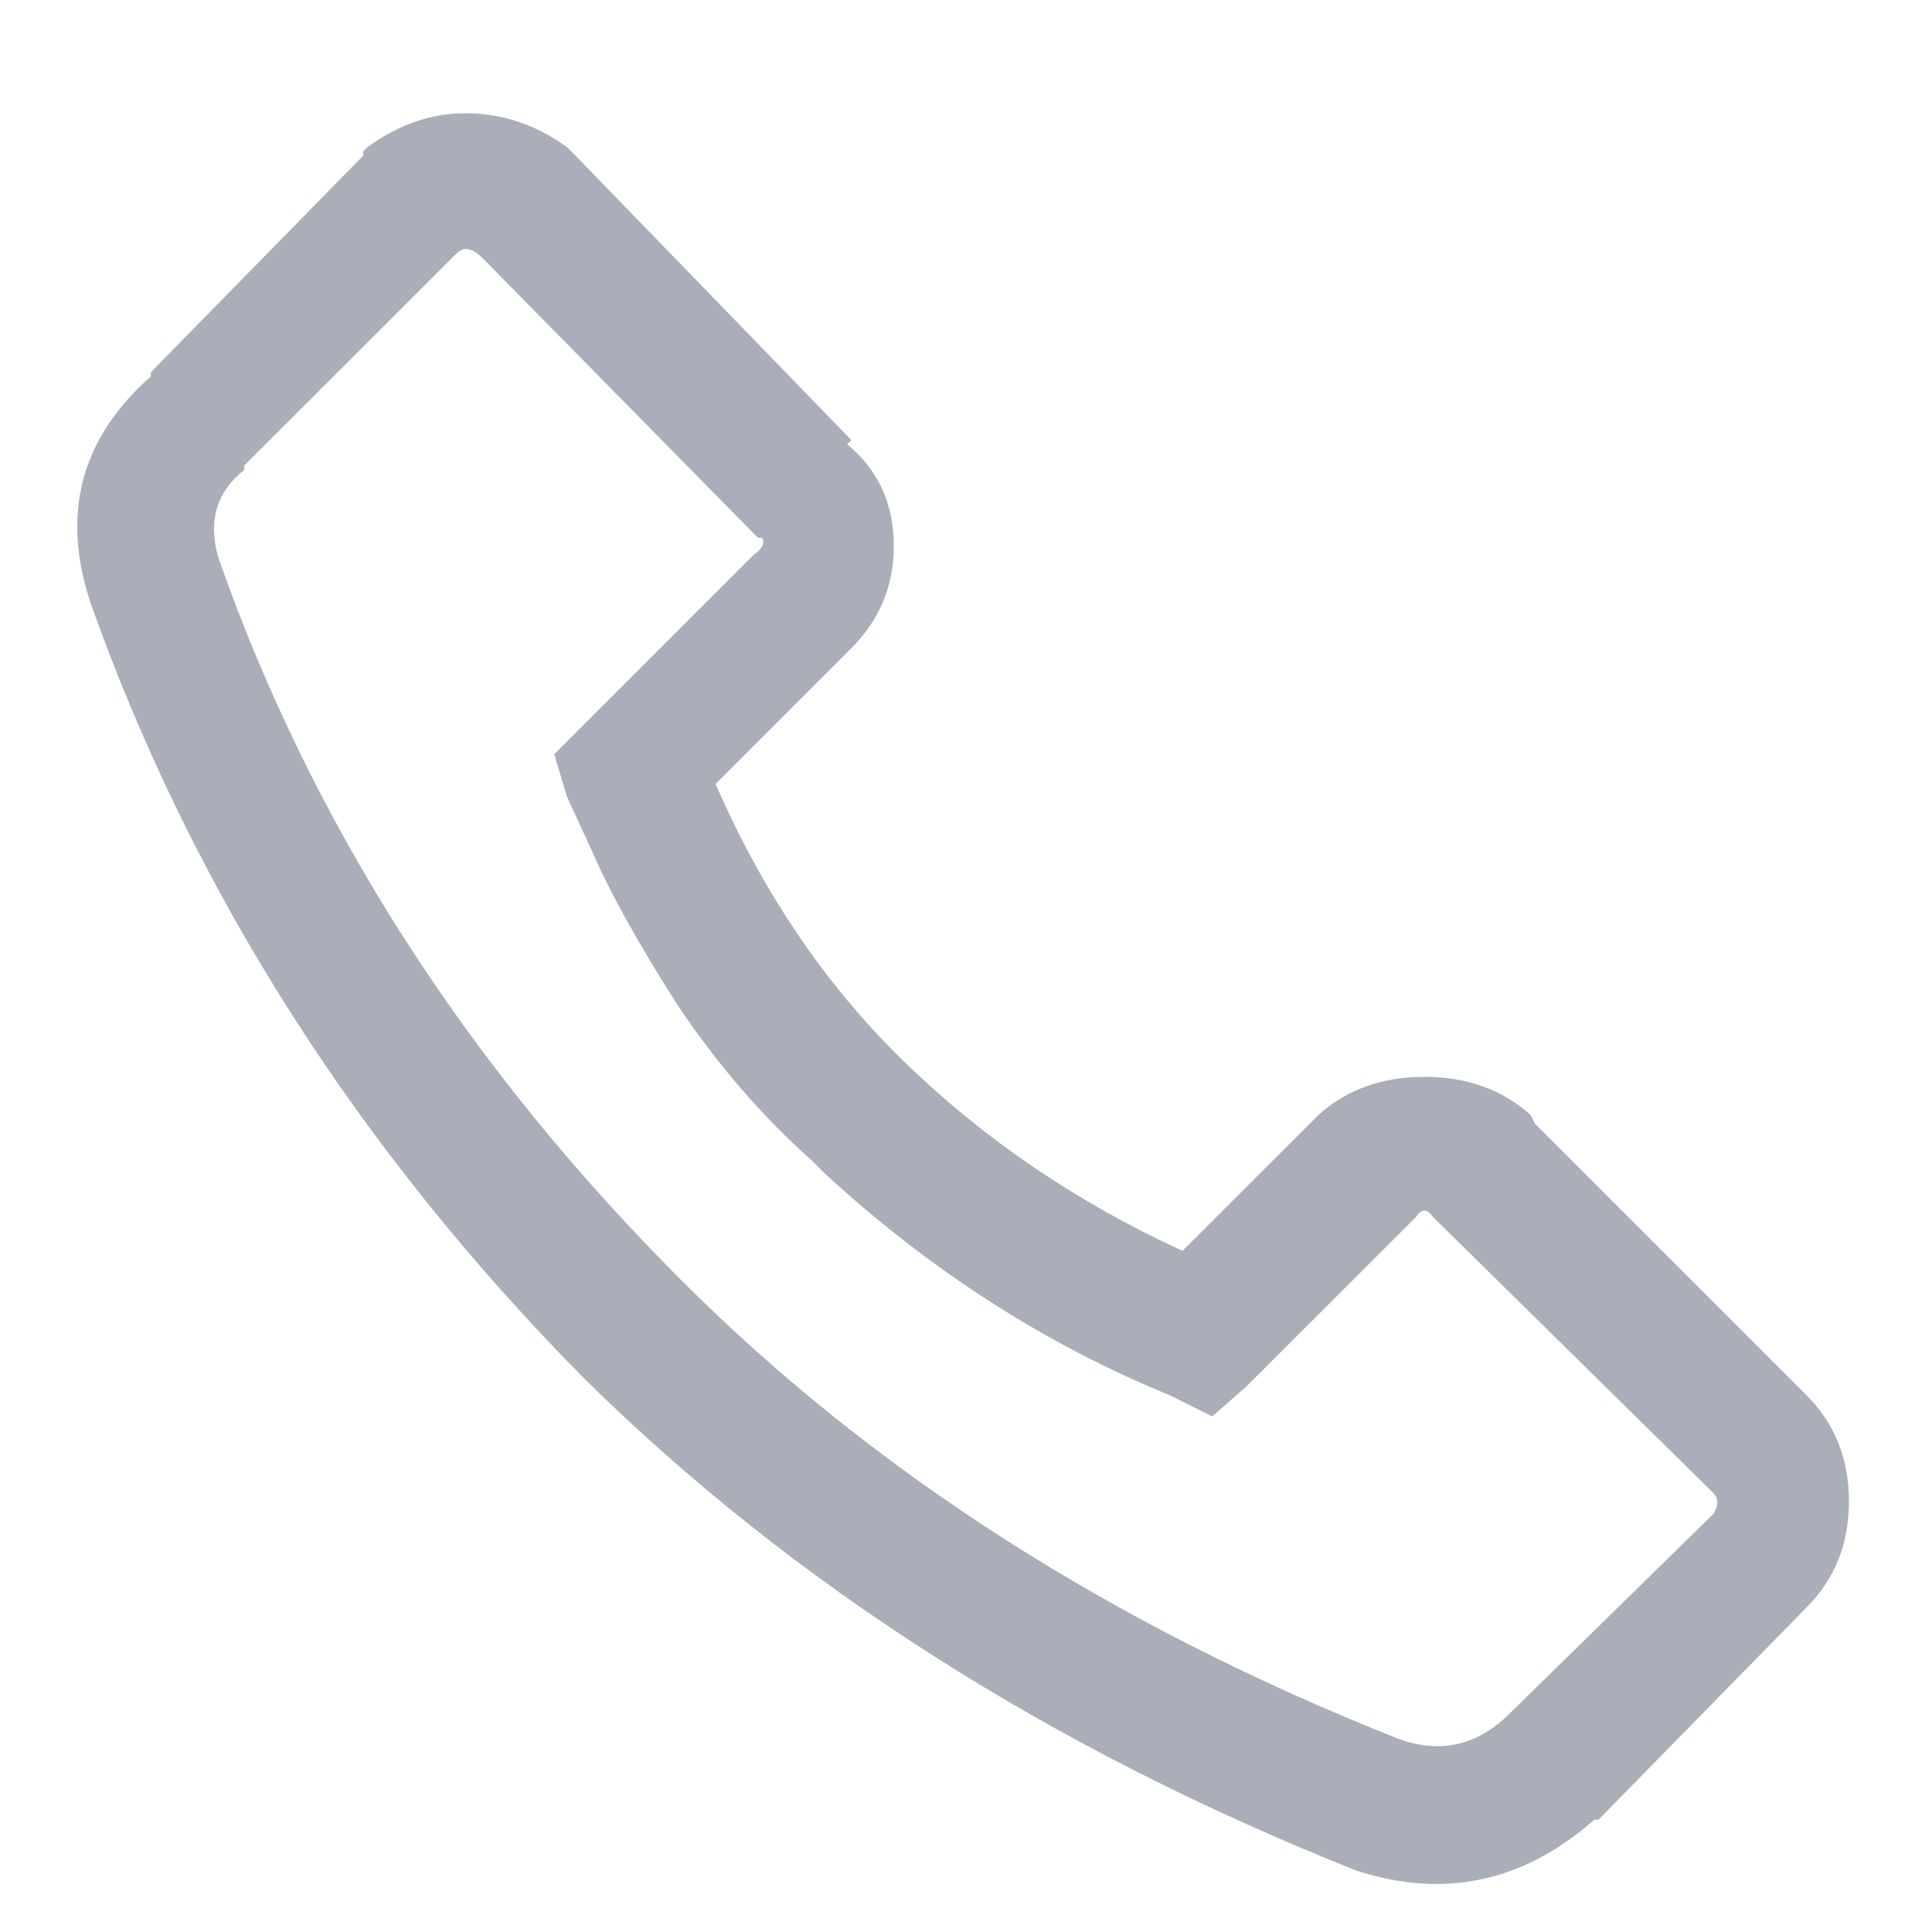
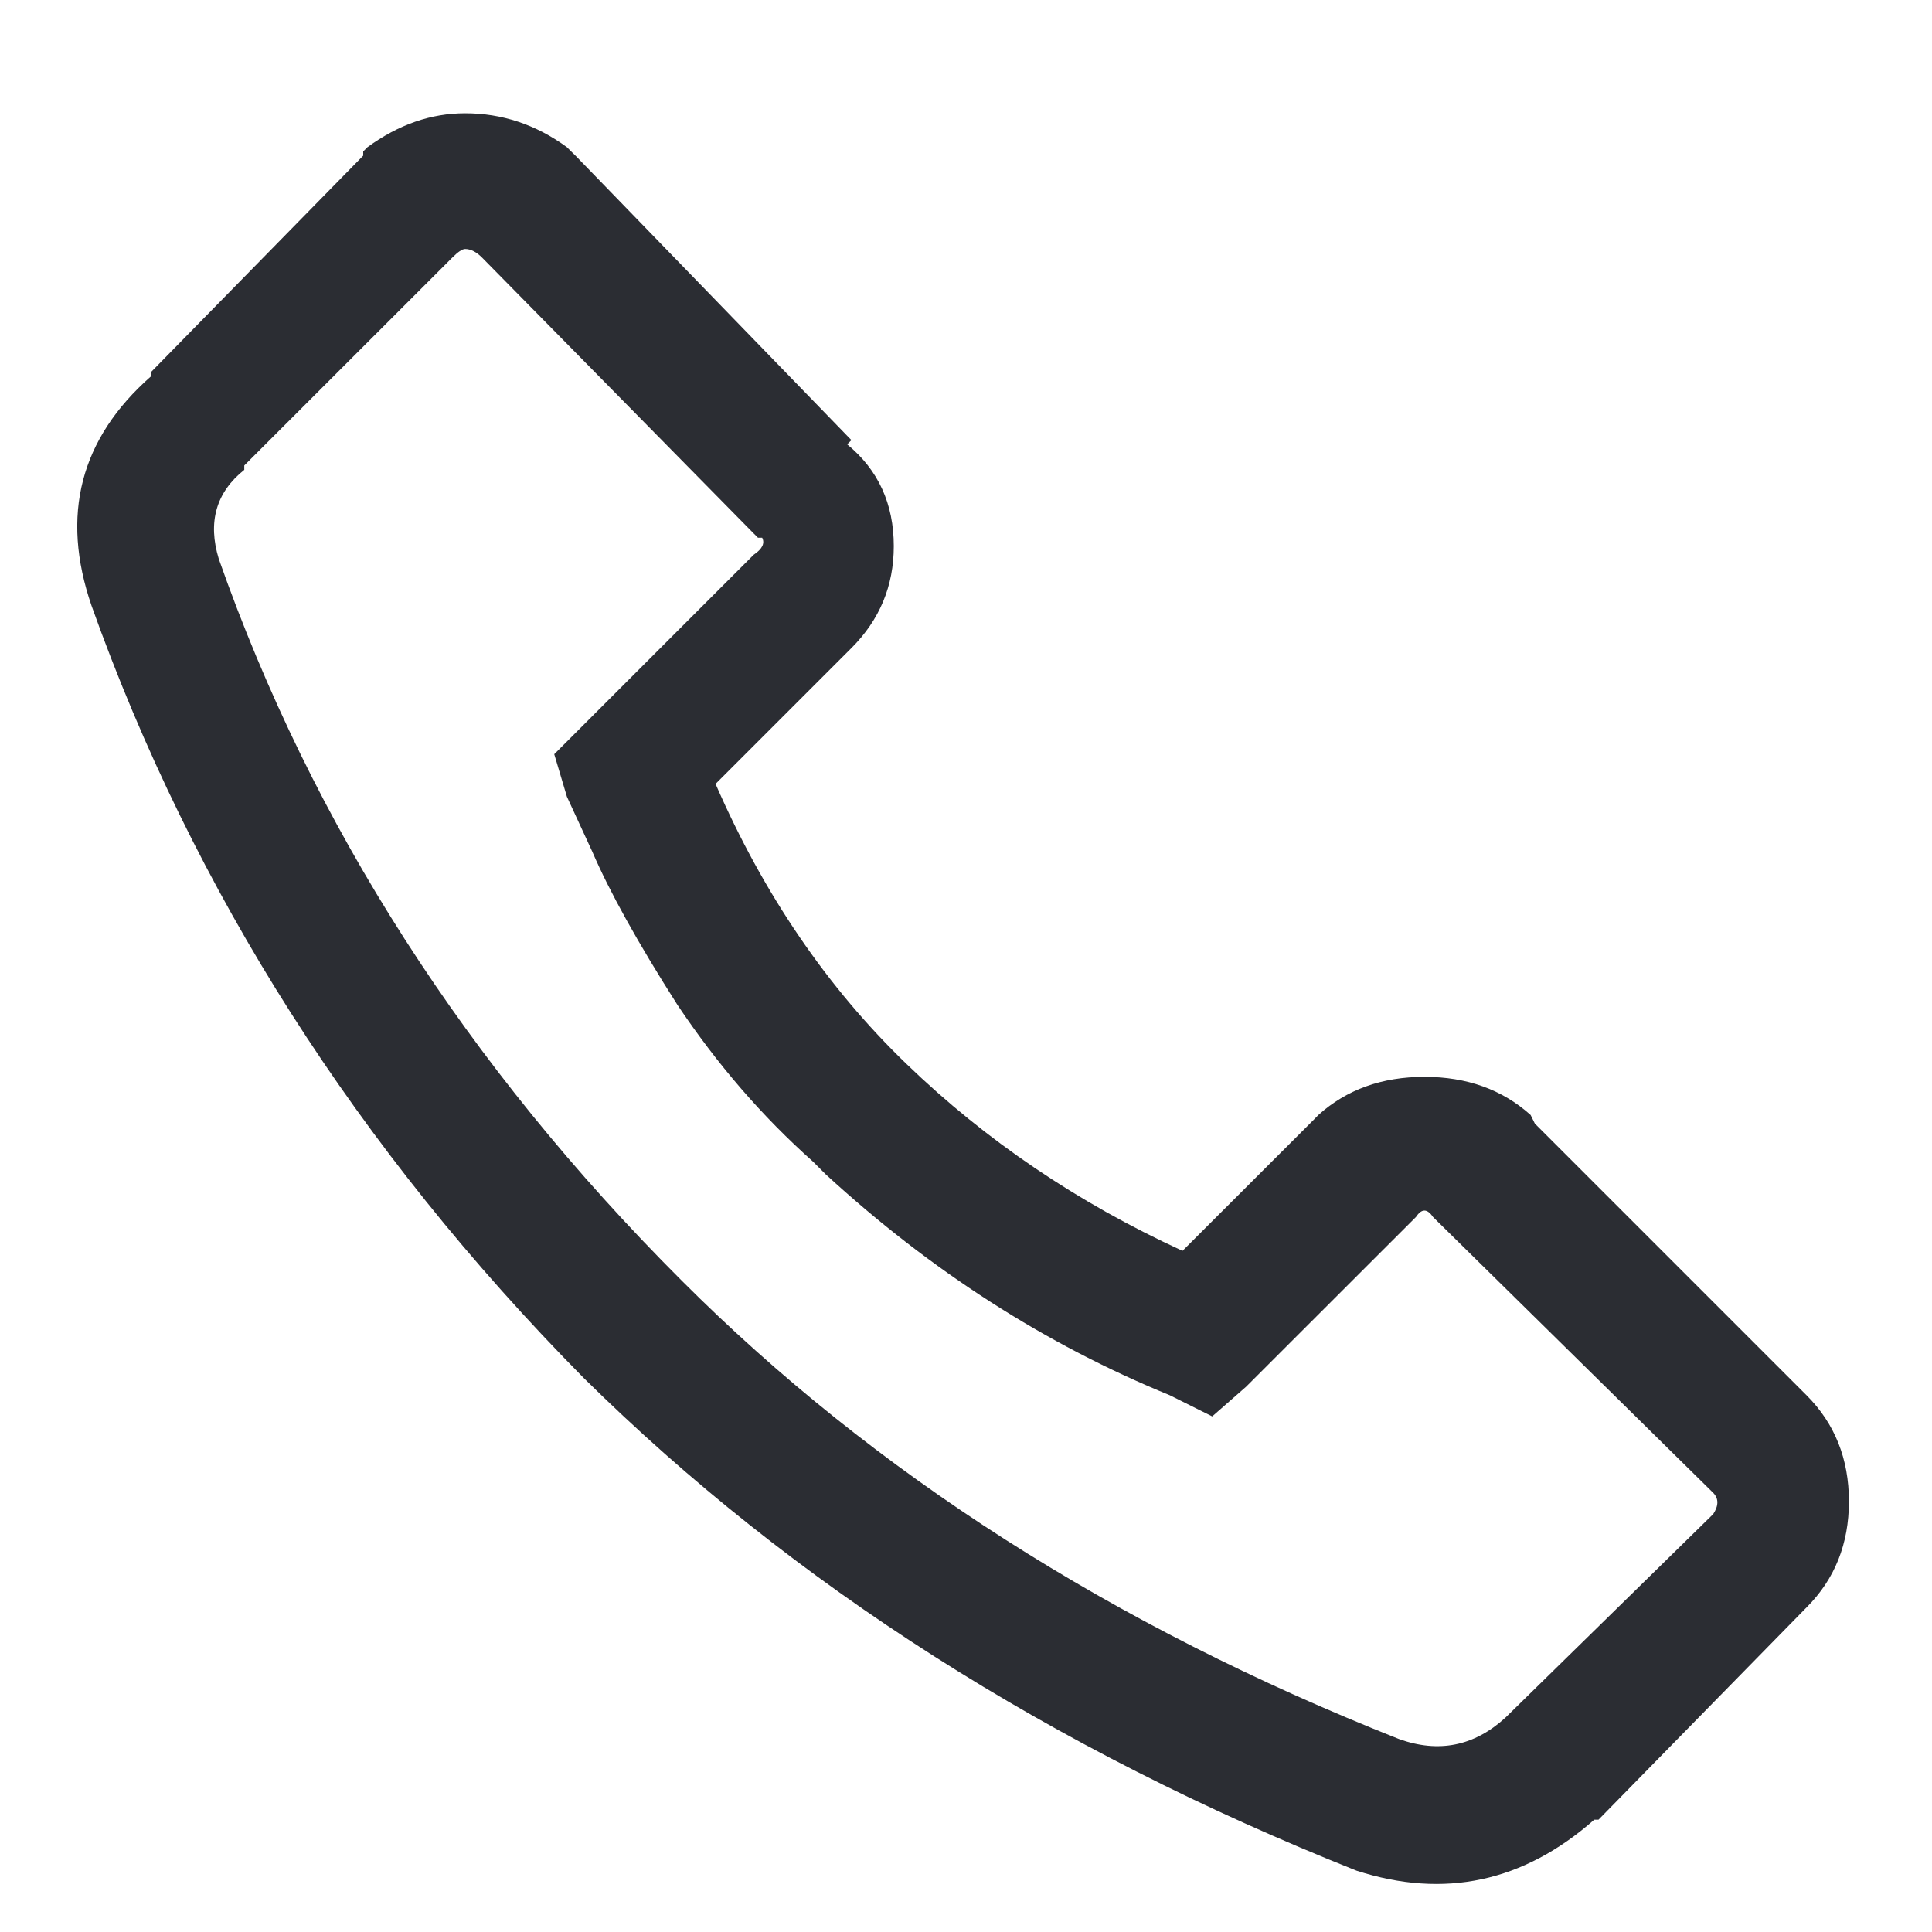
<svg xmlns="http://www.w3.org/2000/svg" width="16" height="16" viewBox="0 0 16 16" fill="none">
-   <path d="M3.043 1.219C3.301 1.031 3.57 0.938 3.852 0.938C4.156 0.938 4.438 1.031 4.695 1.219L4.73 1.254L4.766 1.289L7.016 3.609L7.051 3.645L7.016 3.68C7.273 3.891 7.402 4.172 7.402 4.523C7.402 4.852 7.285 5.133 7.051 5.367L5.926 6.492C6.324 7.406 6.852 8.18 7.508 8.812C8.164 9.445 8.926 9.961 9.793 10.359L10.883 9.27L10.918 9.234C11.152 9.023 11.445 8.918 11.797 8.918C12.148 8.918 12.441 9.023 12.676 9.234L12.711 9.305L14.961 11.555C15.195 11.789 15.312 12.082 15.312 12.434C15.312 12.785 15.195 13.078 14.961 13.312L13.238 15.07H13.203C12.617 15.586 11.961 15.727 11.234 15.492C8.703 14.484 6.57 13.125 4.836 11.414C2.961 9.516 1.602 7.383 0.758 5.016C0.5 4.266 0.664 3.633 1.25 3.117V3.082L3.008 1.289V1.254L3.043 1.219ZM3.992 2.133C3.945 2.086 3.898 2.062 3.852 2.062C3.828 2.062 3.793 2.086 3.746 2.133L2.023 3.855V3.891C1.789 4.078 1.719 4.324 1.812 4.629C2.586 6.832 3.863 8.824 5.645 10.605C7.238 12.199 9.219 13.465 11.586 14.402C11.914 14.52 12.207 14.461 12.465 14.227L14.188 12.539C14.234 12.469 14.234 12.41 14.188 12.363L11.867 10.078C11.82 10.008 11.773 10.008 11.727 10.078L10.32 11.484L10.039 11.73L9.688 11.555C8.656 11.133 7.707 10.523 6.84 9.727L6.734 9.621C6.312 9.246 5.938 8.812 5.609 8.32C5.281 7.805 5.047 7.383 4.906 7.055L4.695 6.598L4.59 6.246L4.836 6L6.242 4.594C6.312 4.547 6.336 4.5 6.312 4.453H6.277L6.242 4.418L3.992 2.133Z" fill="#A9AEB8" />
+   <path d="M3.043 1.219C3.301 1.031 3.57 0.938 3.852 0.938C4.156 0.938 4.438 1.031 4.695 1.219L4.73 1.254L4.766 1.289L7.016 3.609L7.051 3.645L7.016 3.68C7.273 3.891 7.402 4.172 7.402 4.523C7.402 4.852 7.285 5.133 7.051 5.367L5.926 6.492C6.324 7.406 6.852 8.18 7.508 8.812C8.164 9.445 8.926 9.961 9.793 10.359L10.883 9.27L10.918 9.234C11.152 9.023 11.445 8.918 11.797 8.918C12.148 8.918 12.441 9.023 12.676 9.234L12.711 9.305L14.961 11.555C15.195 11.789 15.312 12.082 15.312 12.434C15.312 12.785 15.195 13.078 14.961 13.312L13.238 15.07H13.203C12.617 15.586 11.961 15.727 11.234 15.492C8.703 14.484 6.57 13.125 4.836 11.414C2.961 9.516 1.602 7.383 0.758 5.016C0.5 4.266 0.664 3.633 1.25 3.117V3.082L3.008 1.289V1.254L3.043 1.219ZM3.992 2.133C3.945 2.086 3.898 2.062 3.852 2.062C3.828 2.062 3.793 2.086 3.746 2.133L2.023 3.855V3.891C1.789 4.078 1.719 4.324 1.812 4.629C2.586 6.832 3.863 8.824 5.645 10.605C7.238 12.199 9.219 13.465 11.586 14.402C11.914 14.52 12.207 14.461 12.465 14.227L14.188 12.539C14.234 12.469 14.234 12.41 14.188 12.363L11.867 10.078C11.82 10.008 11.773 10.008 11.727 10.078L10.32 11.484L10.039 11.73L9.688 11.555C8.656 11.133 7.707 10.523 6.84 9.727L6.734 9.621C6.312 9.246 5.938 8.812 5.609 8.32C5.281 7.805 5.047 7.383 4.906 7.055L4.695 6.598L4.59 6.246L4.836 6L6.242 4.594C6.312 4.547 6.336 4.5 6.312 4.453H6.277L6.242 4.418L3.992 2.133Z" fill="#2B2D33" />
</svg>
